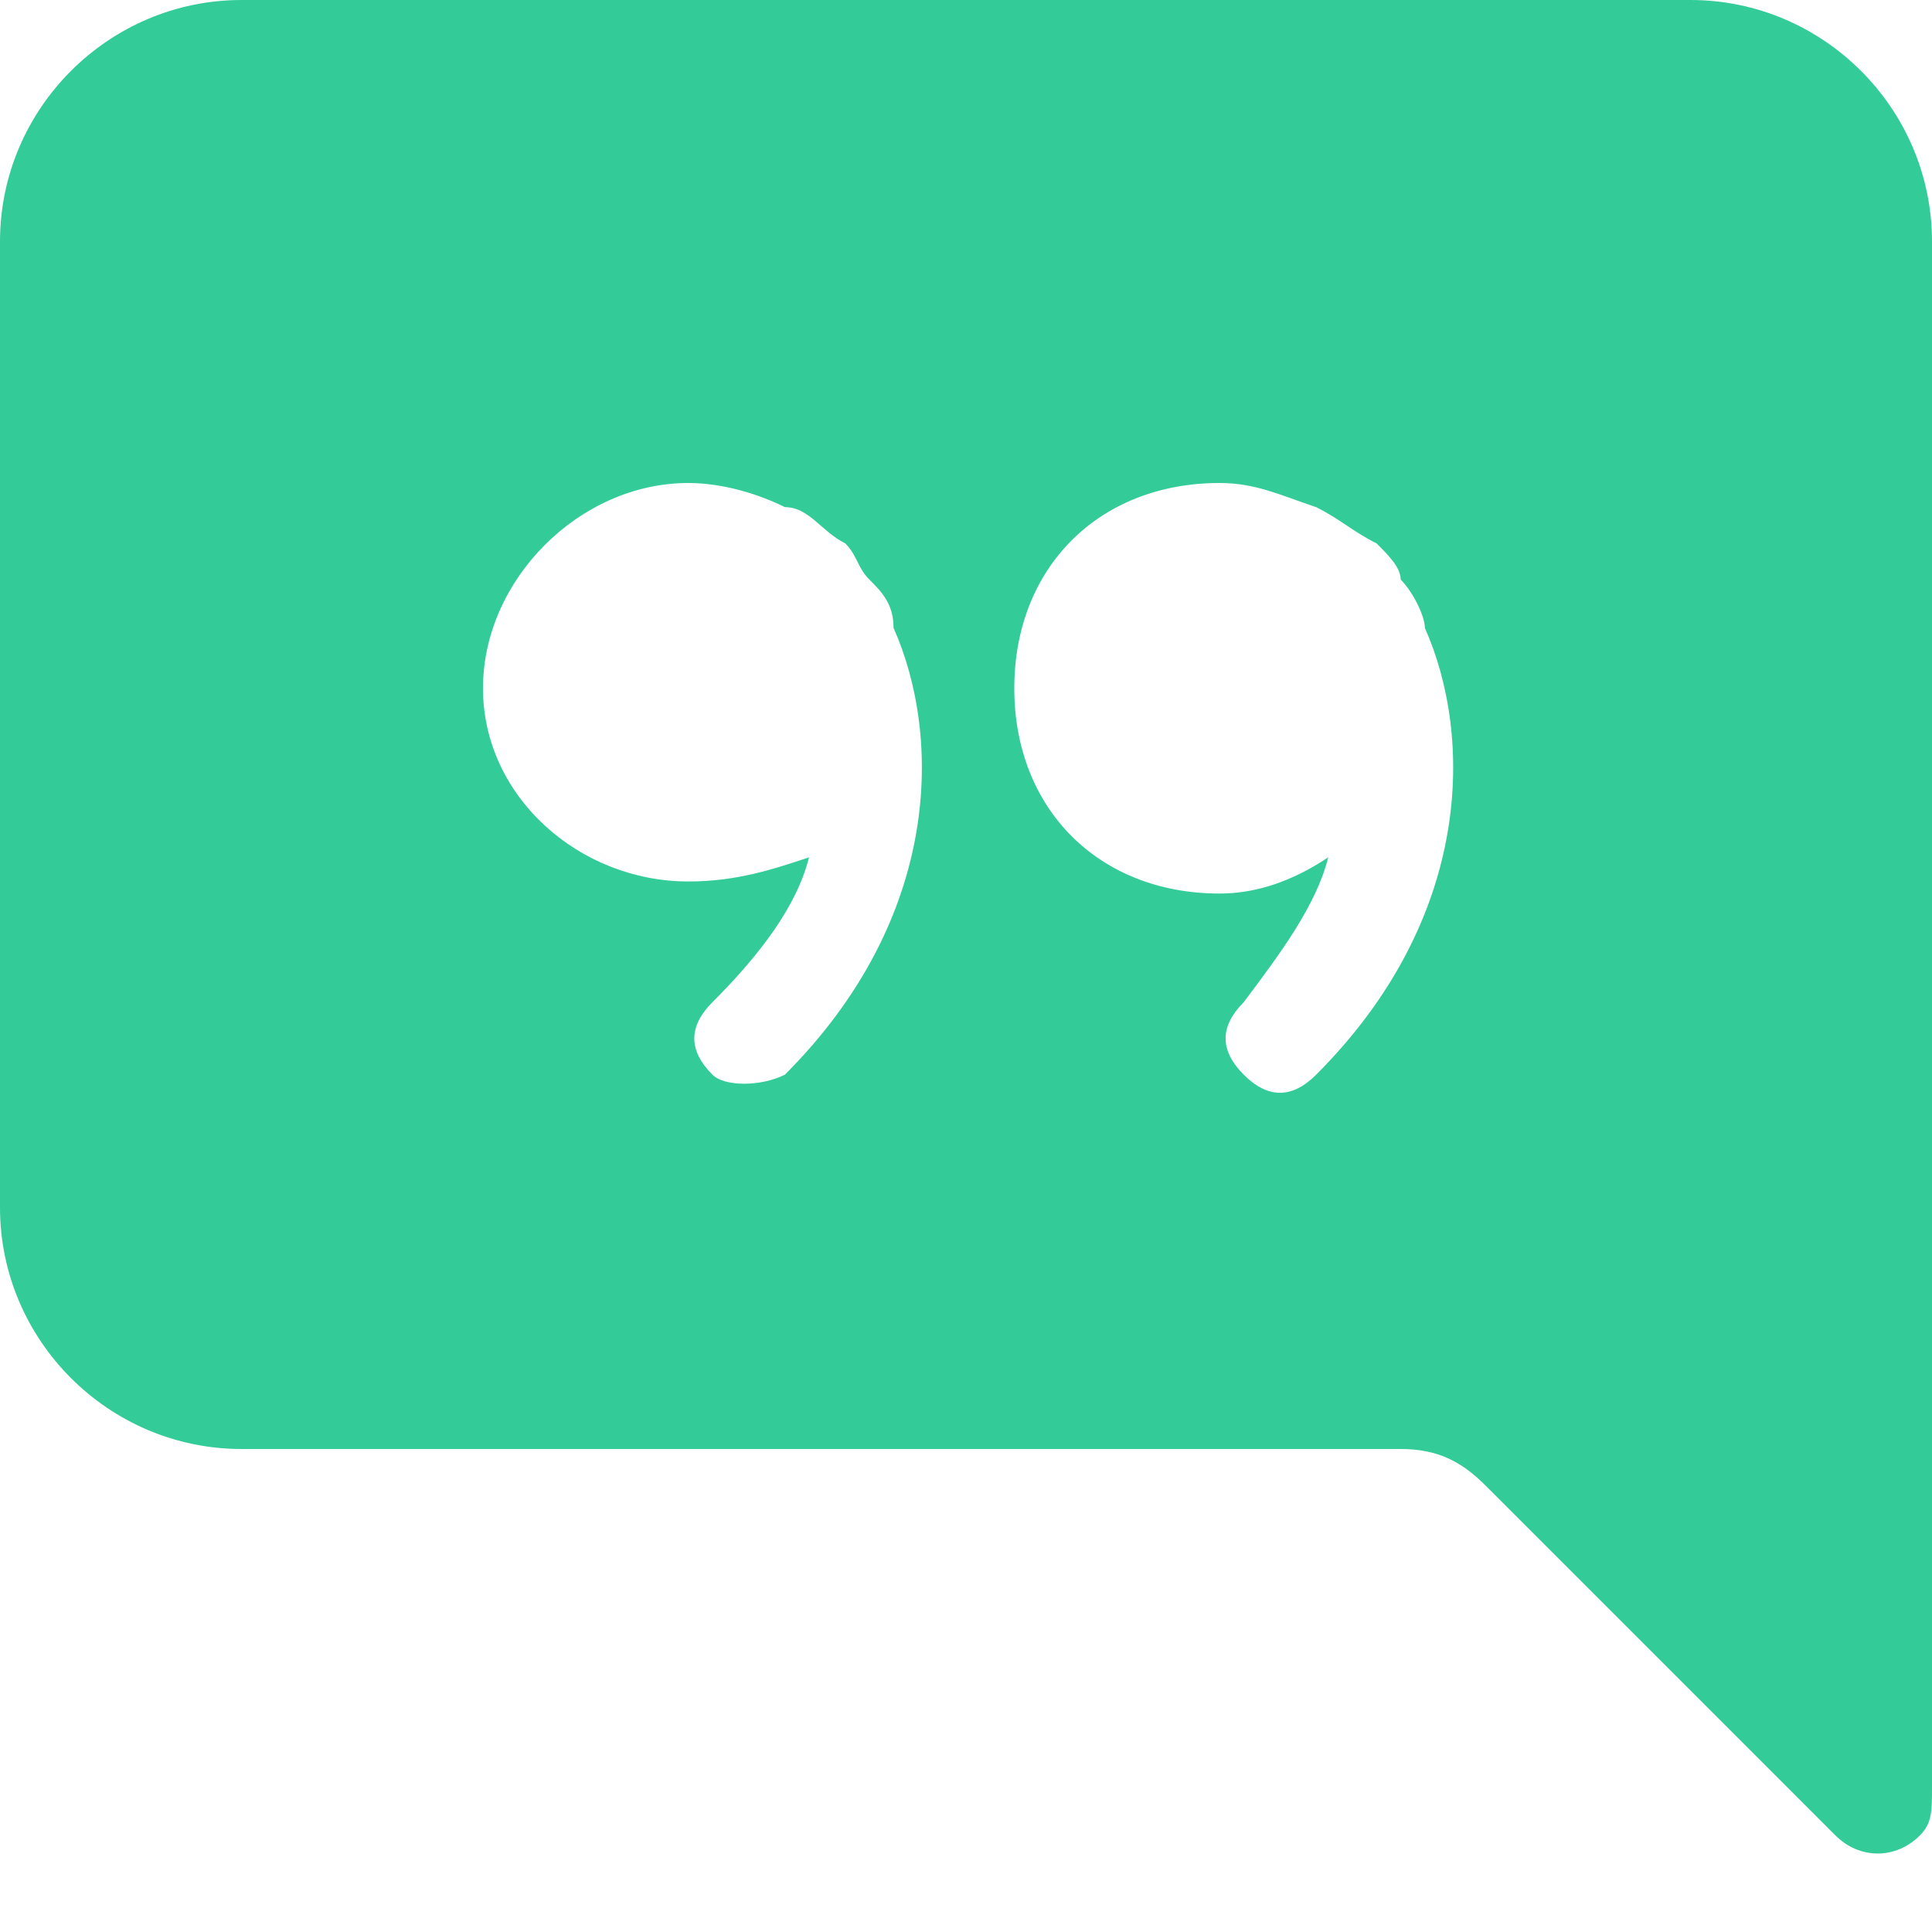
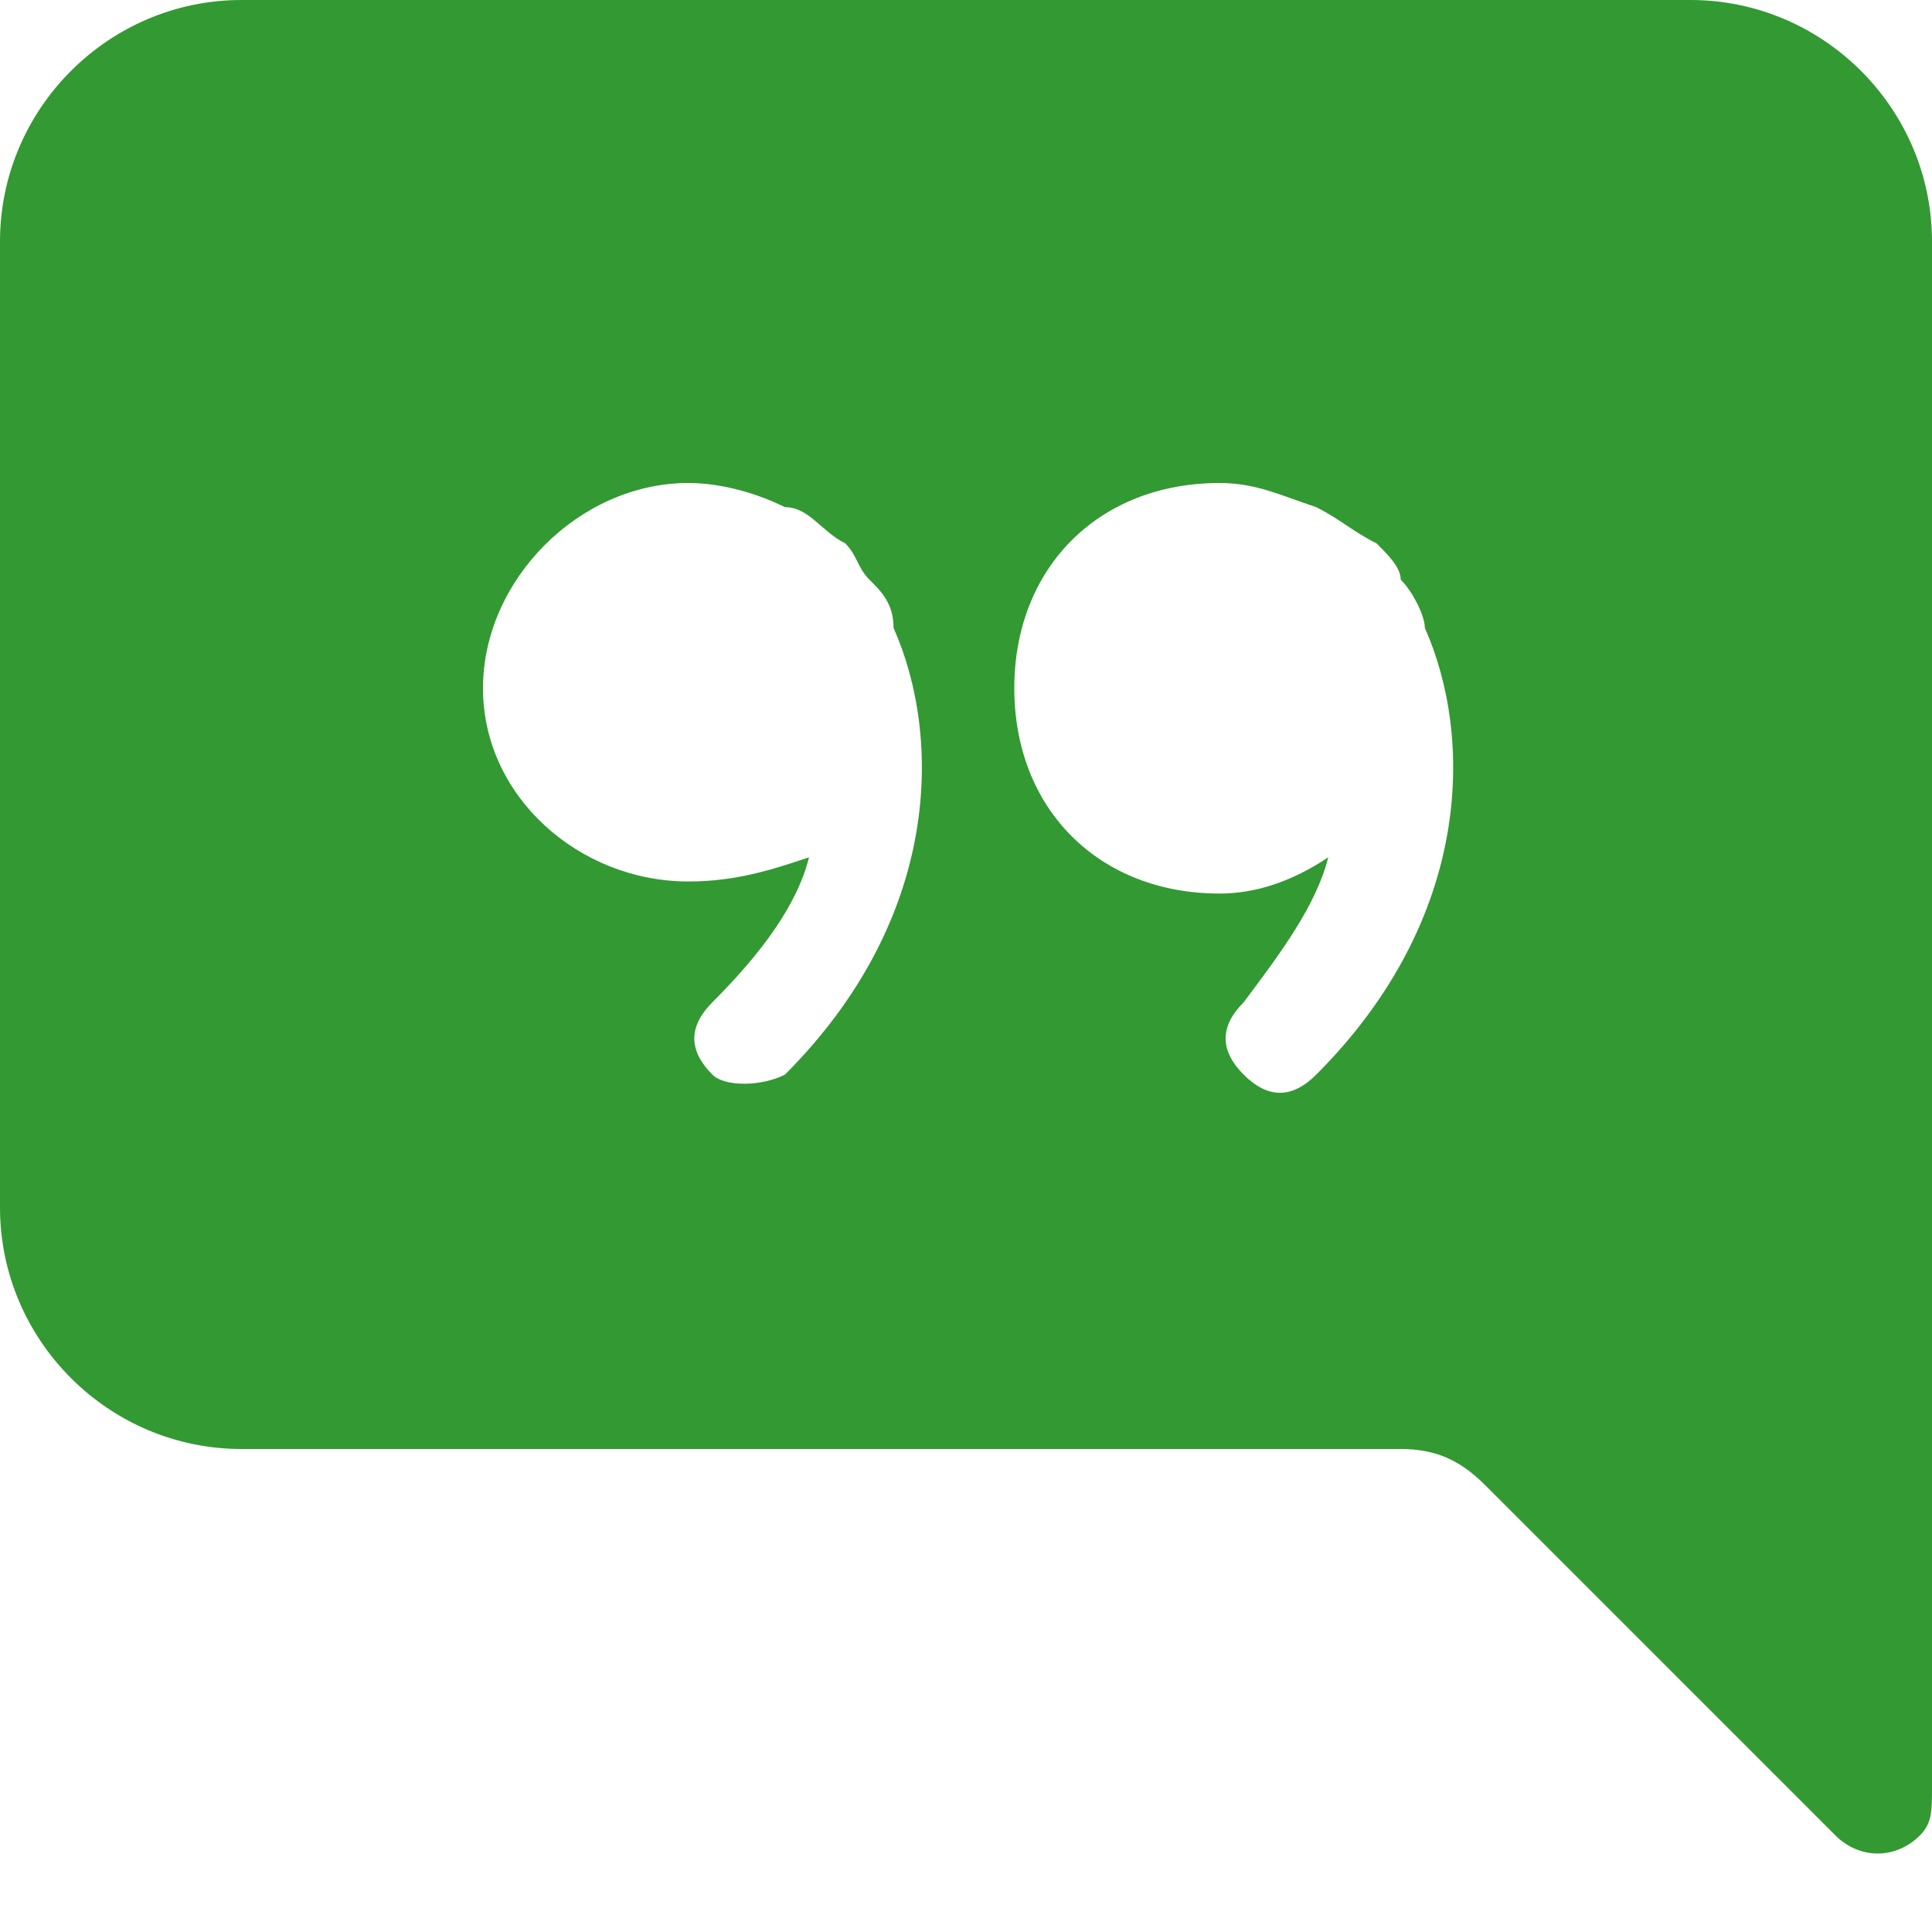
<svg xmlns="http://www.w3.org/2000/svg" version="1.1" id="Capa_1" x="0px" y="0px" viewBox="0 0 16 16" style="enable-background:new 0 0 16 16;" xml:space="preserve">
  <style type="text/css">
- 	.st0{fill:#33CC99;}
+ 	.st0{fill:#339933;}
</style>
  <path class="st0" d="M16,2c0-1.1-0.9-2-2-2H2C0.9,0,0,0.9,0,2v8c0,1.1,0.9,2,2,2h9.6c0.3,0,0.5,0.1,0.7,0.3l2.9,2.9  c0.2,0.2,0.5,0.2,0.7,0C16,15.1,16,15,16,14.8V2z M7.2,4.8C7.3,4.9,7.4,5,7.4,5.2c0.4,0.9,0.4,2.4-0.9,3.7C6.3,9,6,9,5.9,8.9  c-0.2-0.2-0.2-0.4,0-0.6l0,0c0.4-0.4,0.7-0.8,0.8-1.2c-0.3,0.1-0.6,0.2-1,0.2C4.8,7.3,4,6.6,4,5.7S4.8,4,5.7,4C6,4,6.3,4.1,6.5,4.2  l0,0c0.2,0,0.3,0.2,0.5,0.3C7.1,4.6,7.1,4.7,7.2,4.8z M11,7.1c-0.3,0.2-0.6,0.3-0.9,0.3c-1,0-1.7-0.7-1.7-1.7S9.1,4,10.1,4  c0.3,0,0.5,0.1,0.8,0.2l0,0c0.2,0.1,0.3,0.2,0.5,0.3c0.1,0.1,0.2,0.2,0.2,0.3c0.1,0.1,0.2,0.3,0.2,0.4c0.4,0.9,0.4,2.4-0.9,3.7  c-0.2,0.2-0.4,0.2-0.6,0c-0.2-0.2-0.2-0.4,0-0.6l0,0C10.6,7.9,10.9,7.5,11,7.1L11,7.1z" />
</svg>
